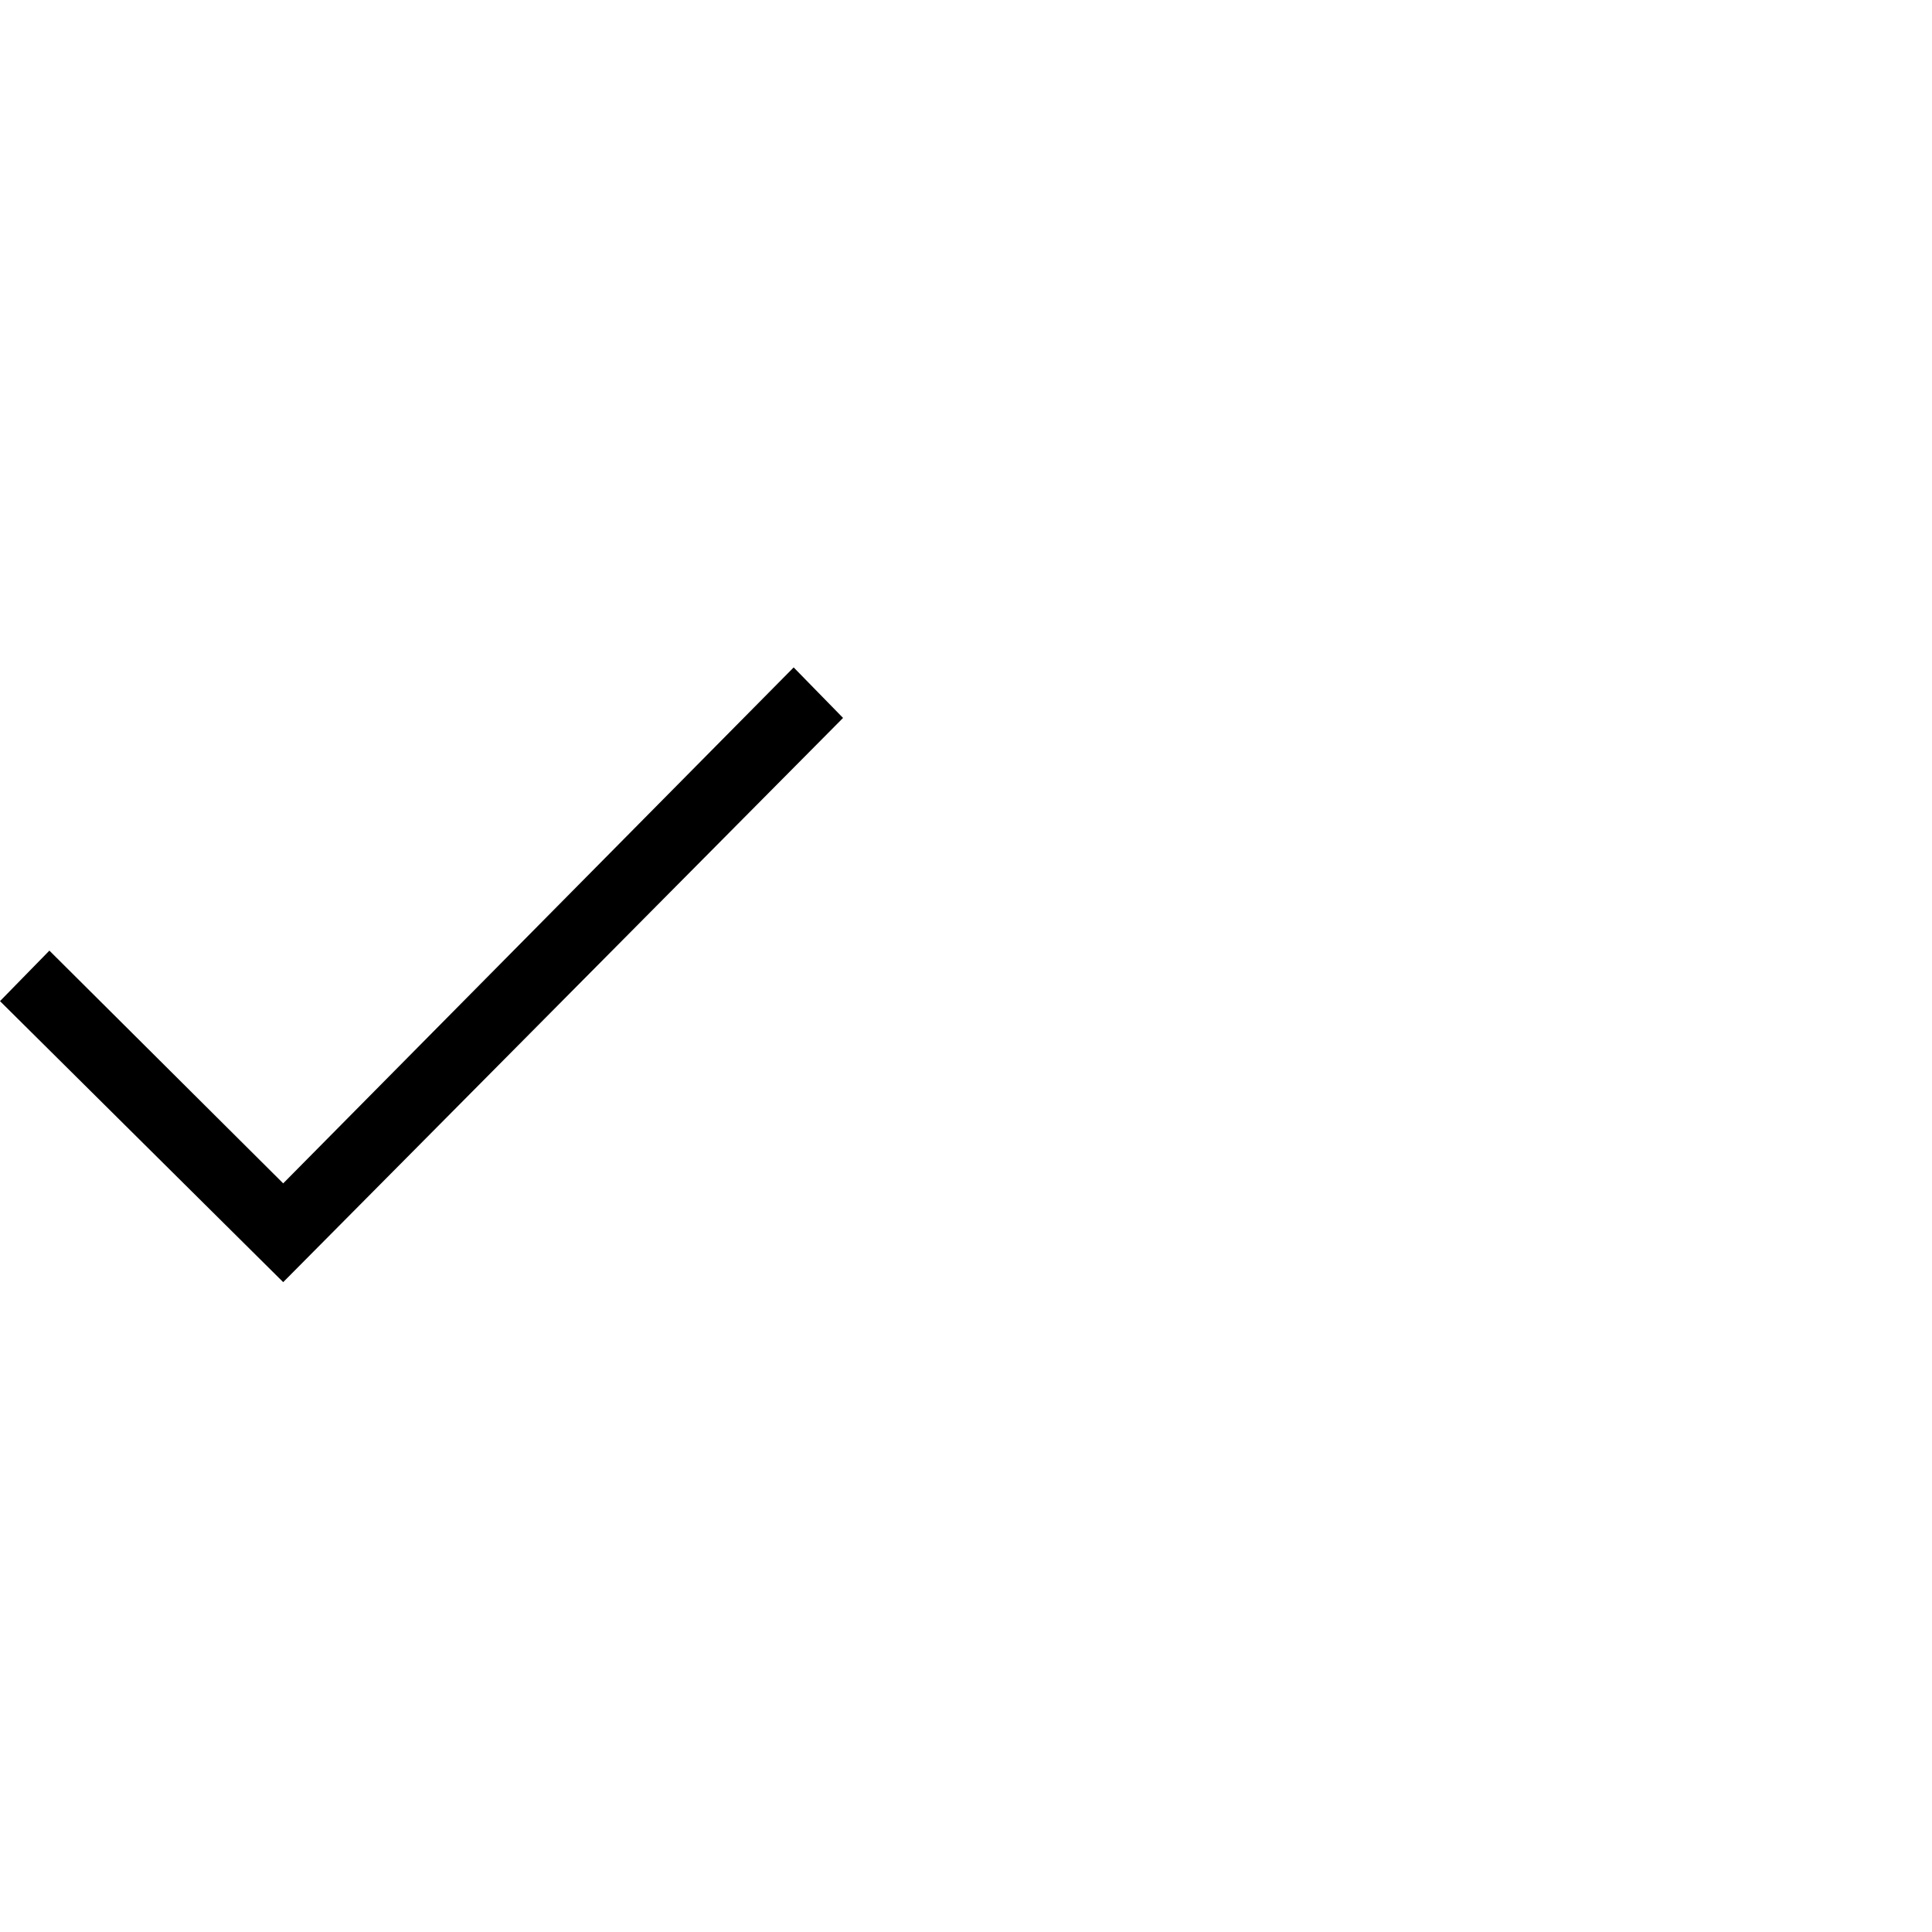
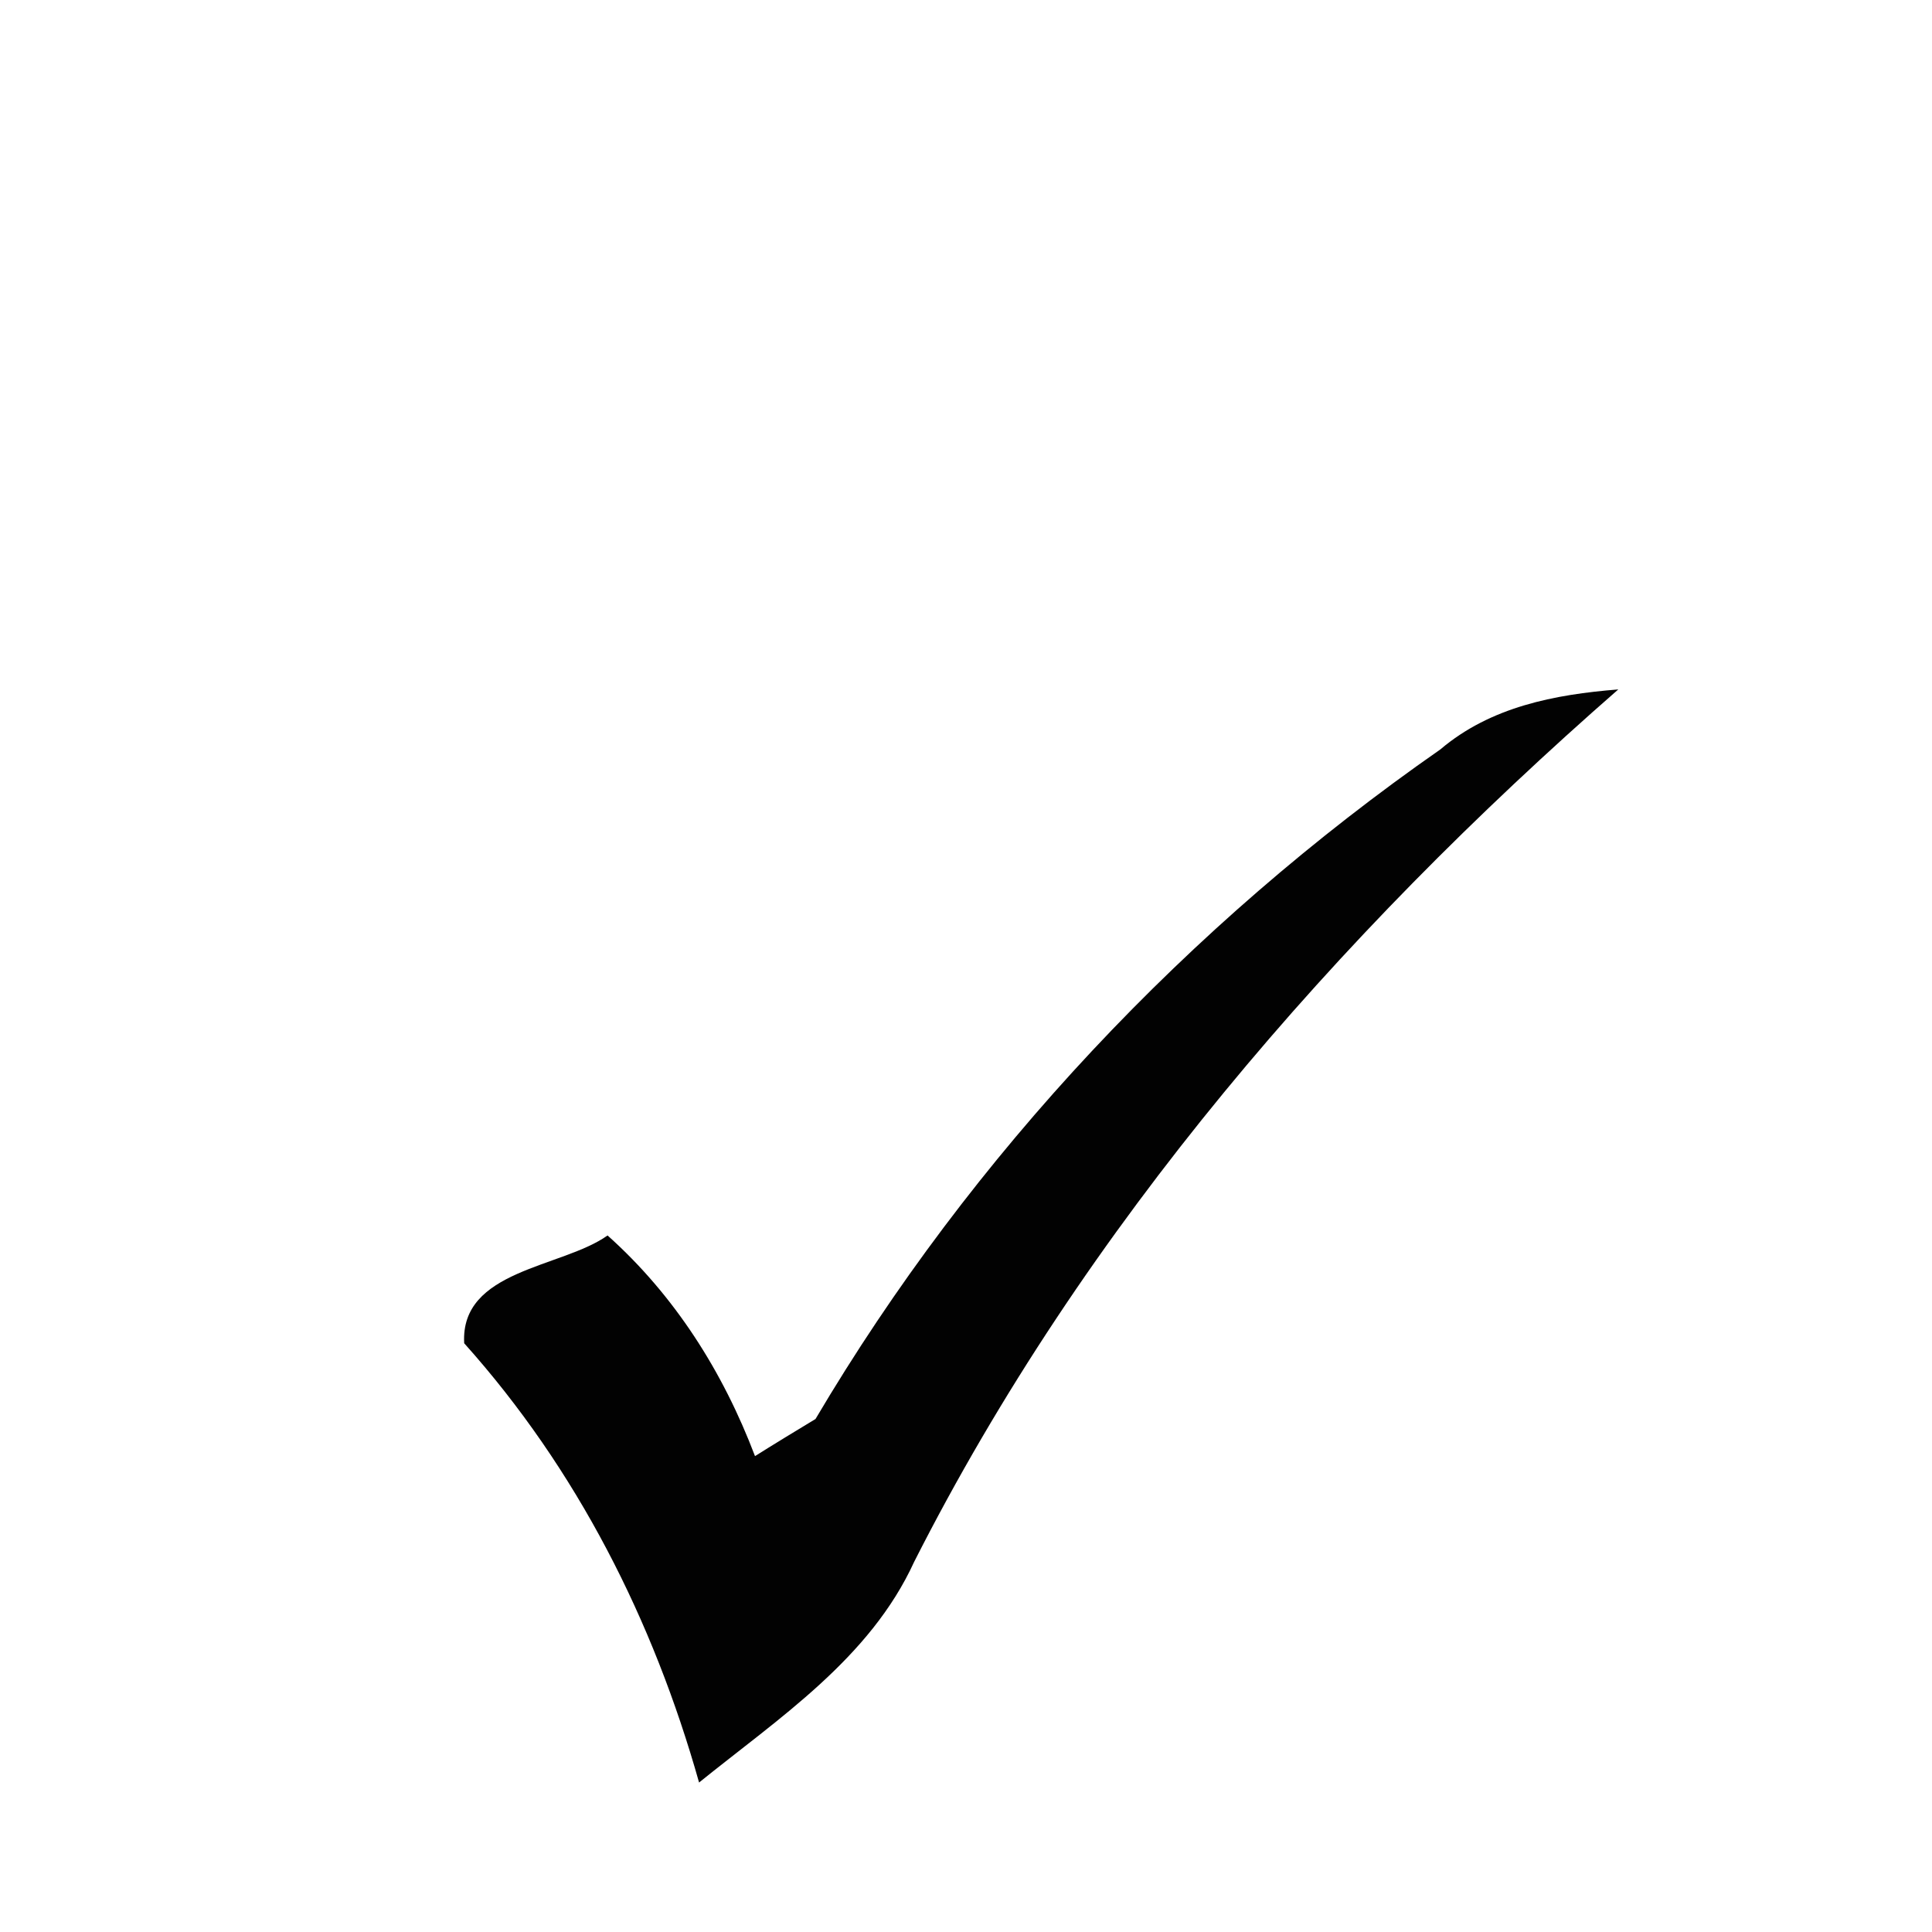
- <svg xmlns="http://www.w3.org/2000/svg" fill="#000000" viewBox="0 0 55 24" width="30px" height="30px">
-   <path fill-rule="evenodd" d="M 22.594 3.5 L 8.062 18.188 L 1.406 11.562 L 0 13 L 8.062 21 L 24 4.938 Z" />
+ <svg xmlns="http://www.w3.org/2000/svg" width="21px" height="21px" viewBox="0 0 38 25" version="1.1">
+   <g id="#ffffffff">
+ </g>
+   <g id="#020202ff">
+     <path fill="#020202" opacity="1.00" d=" M 28.33 8.24 C 29.32 7.40 30.58 7.16 31.83 7.06 C 26.27 11.92 21.33 17.61 17.98 24.22 C 17.11 26.12 15.32 27.29 13.75 28.56 C 12.85 25.37 11.35 22.40 9.13 19.92 C 9.05 18.47 11.05 18.44 11.95 17.80 C 13.27 18.98 14.22 20.48 14.85 22.14 C 15.15 21.95 15.74 21.59 16.04 21.41 C 19.12 16.20 23.38 11.69 28.33 8.24 Z" />
+   </g>
</svg>
